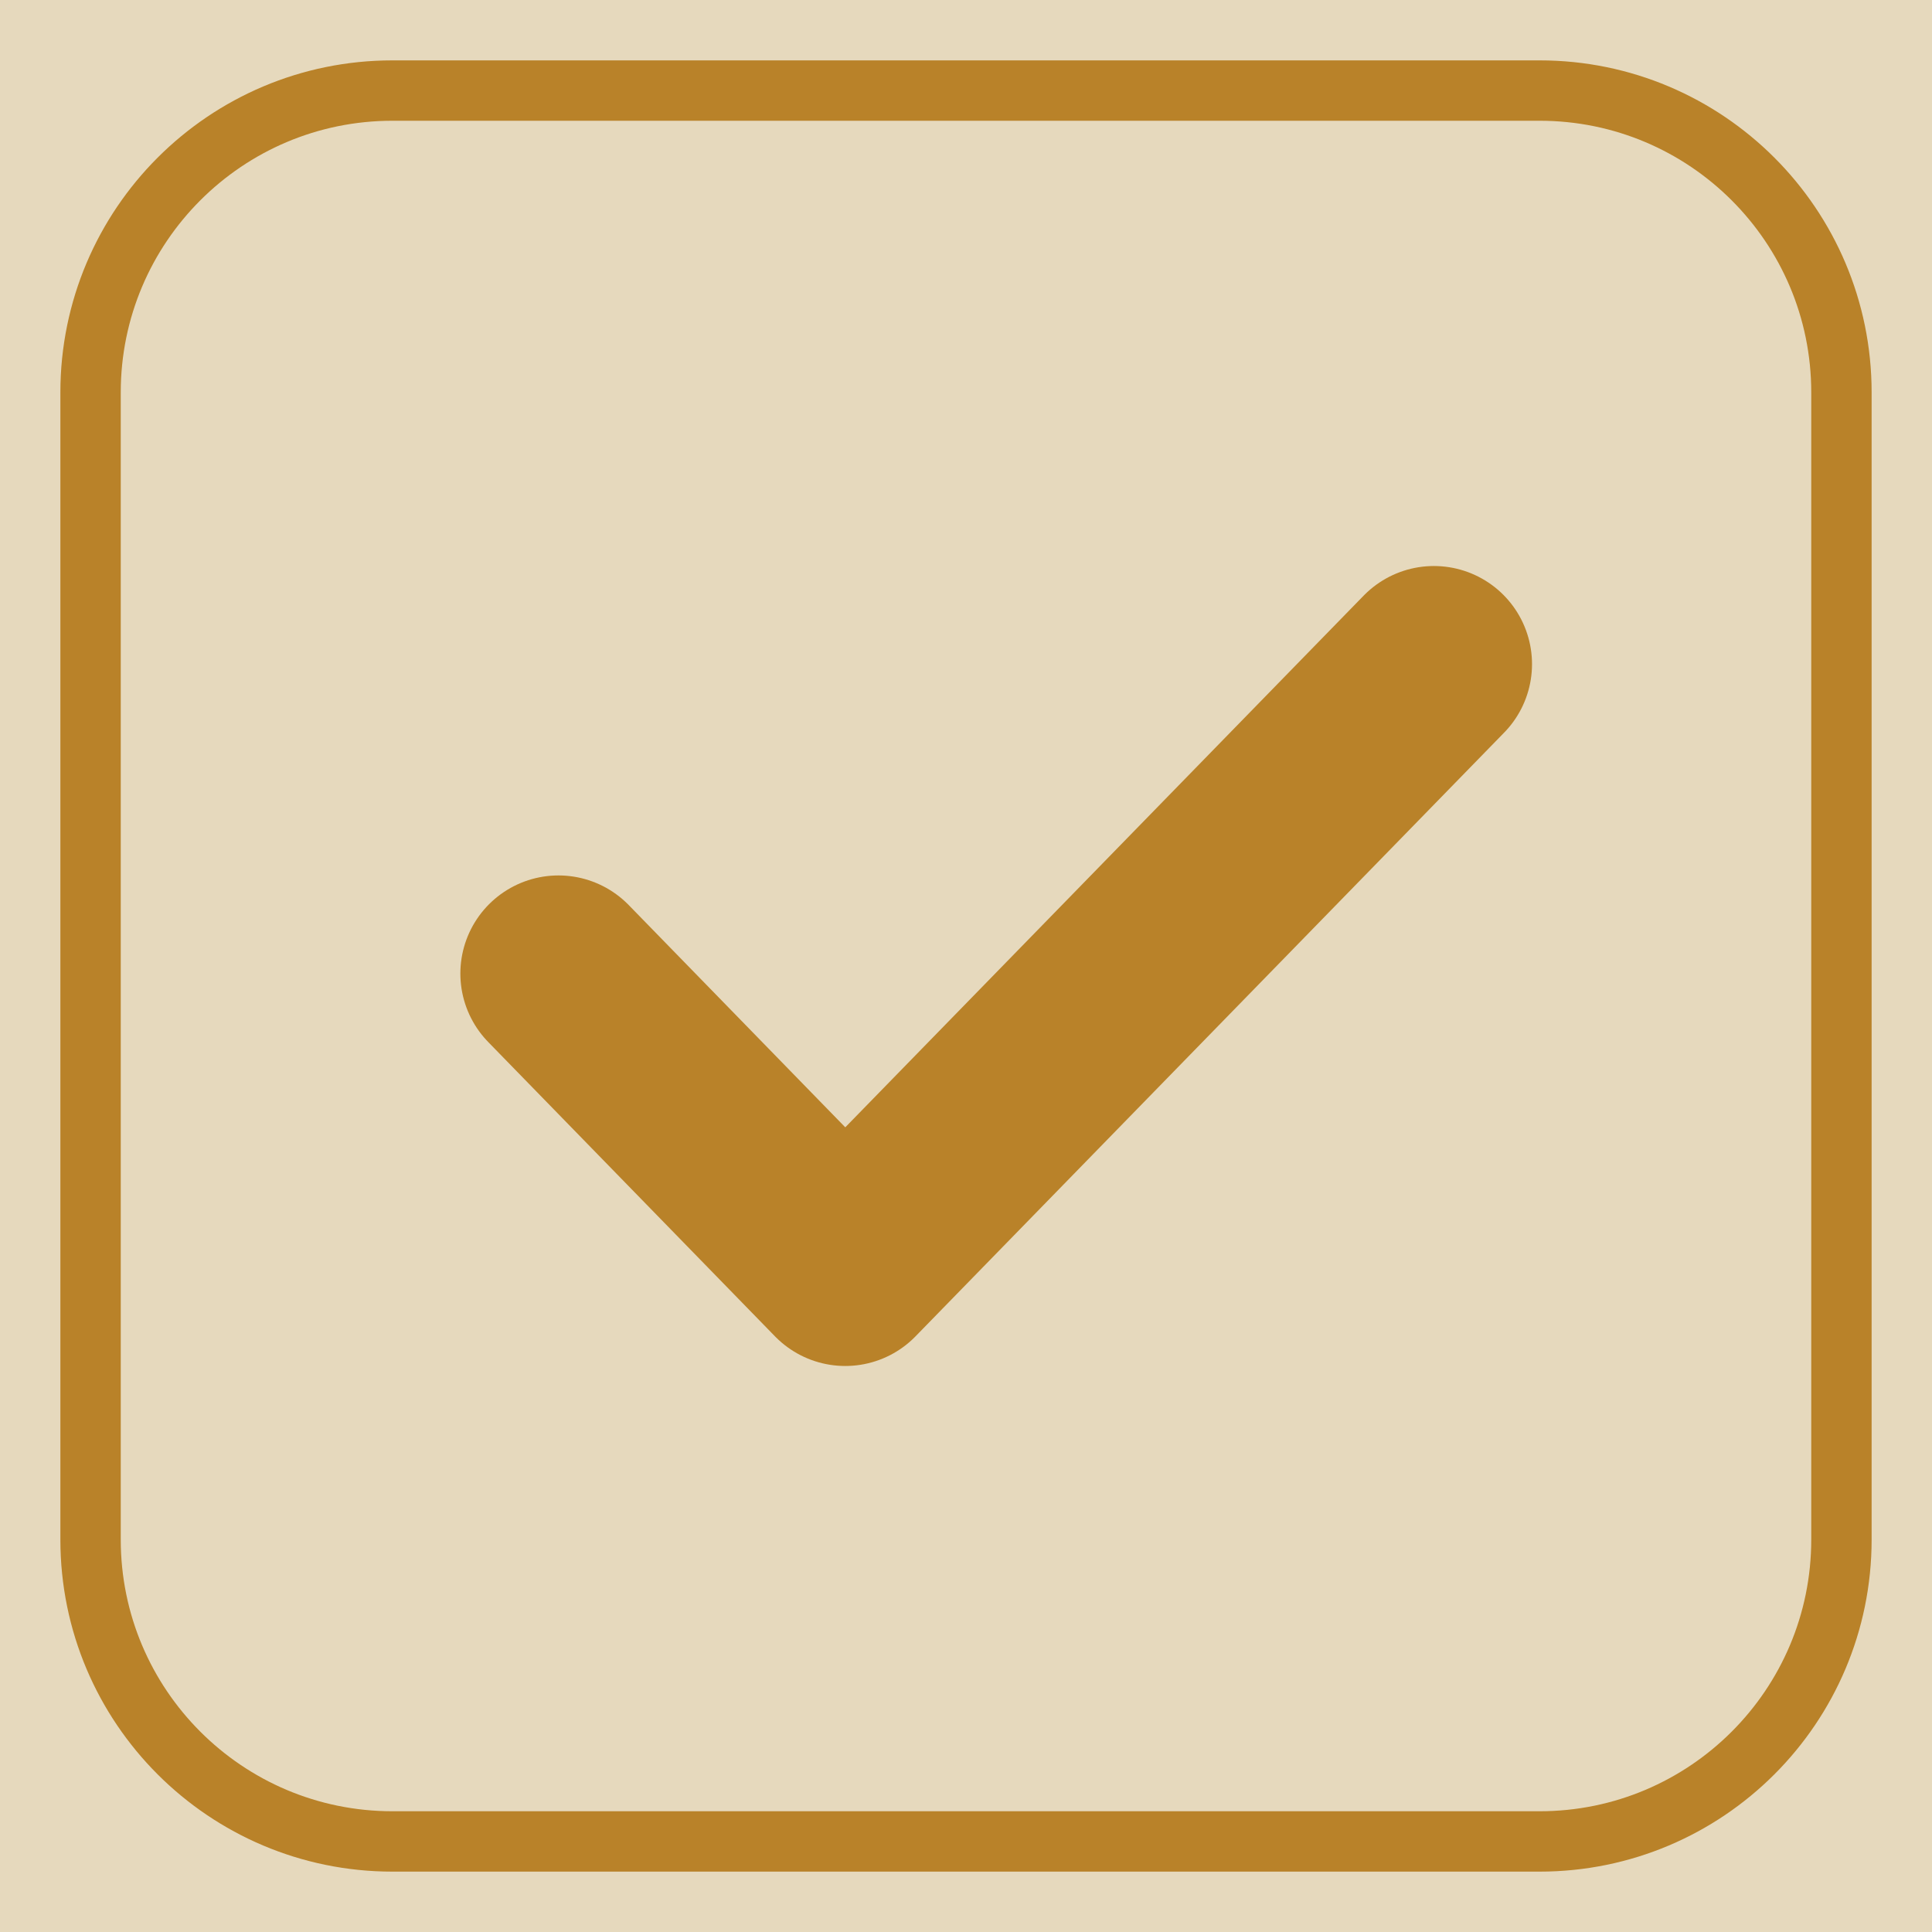
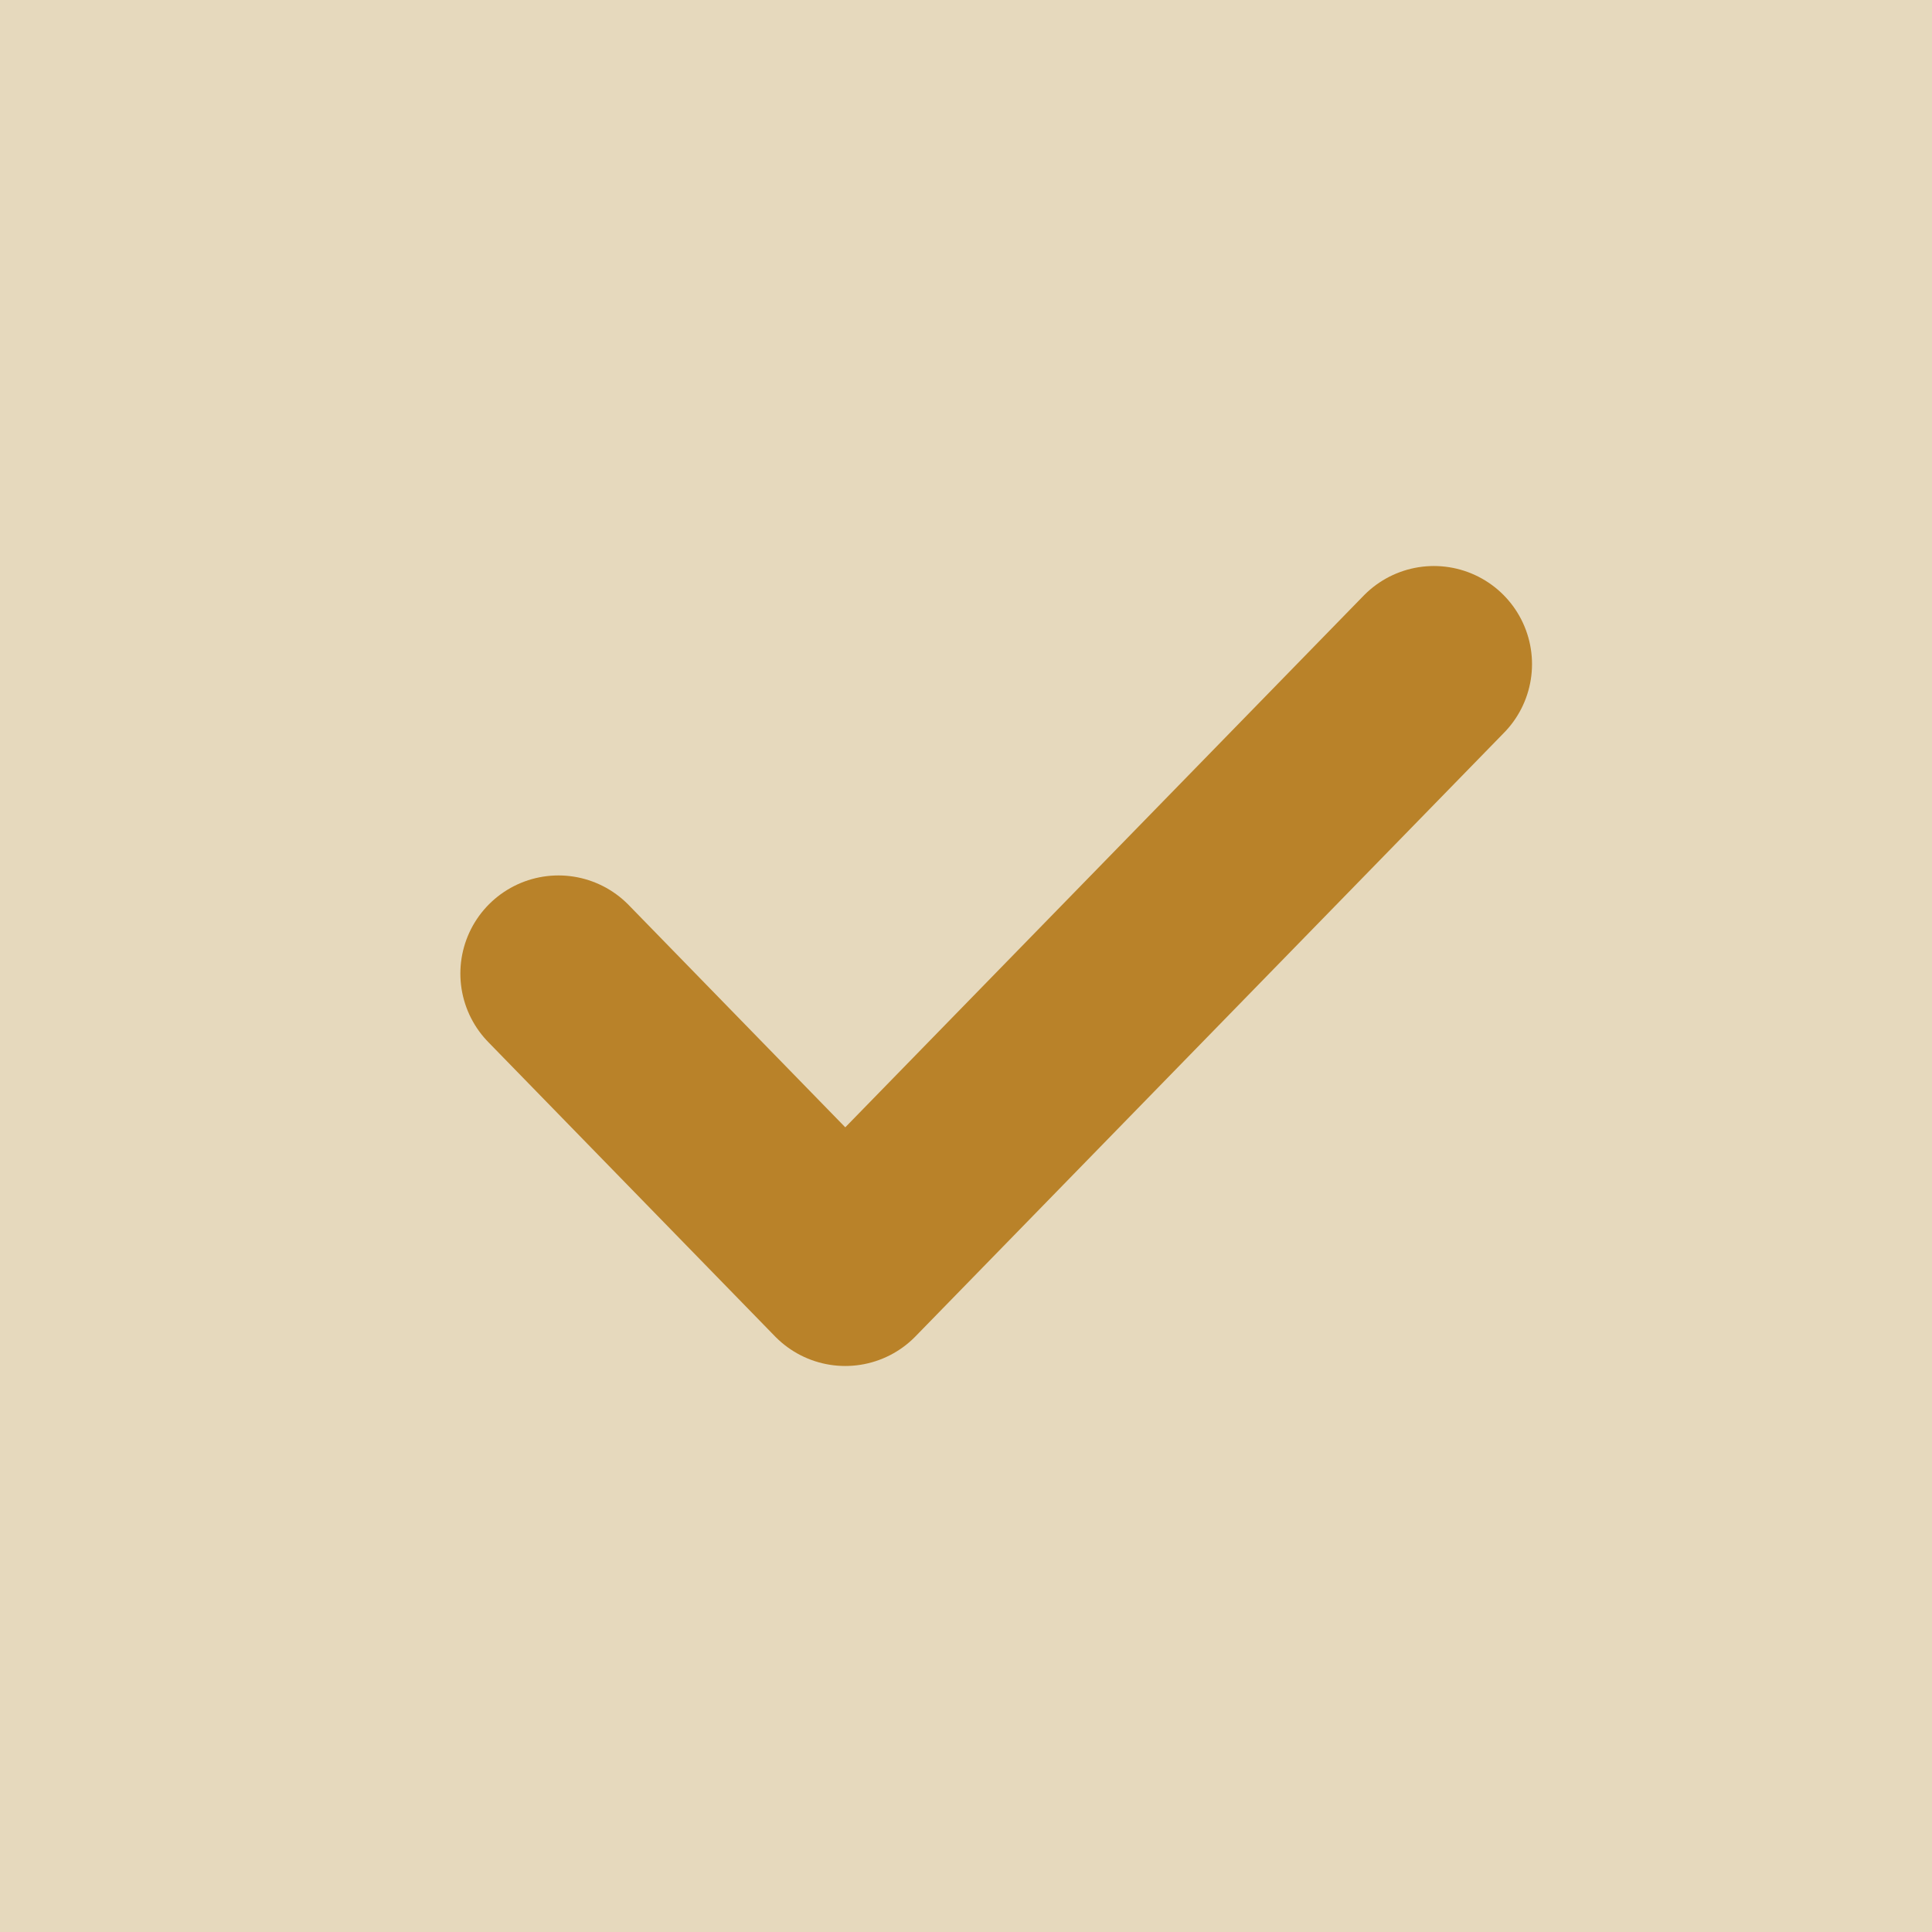
<svg xmlns="http://www.w3.org/2000/svg" viewBox="0 0 512 512">
  <rect width="512" height="512" fill="#e6d9bd" />
-   <rect x="24" y="24" width="464" height="464" rx="80" fill="none" stroke="#b98229" stroke-width="16" />
  <path d="M 148 258 L 224 336 L 380 176" fill="none" stroke="#b98229" stroke-width="52" stroke-linecap="round" stroke-linejoin="round" />
</svg>
